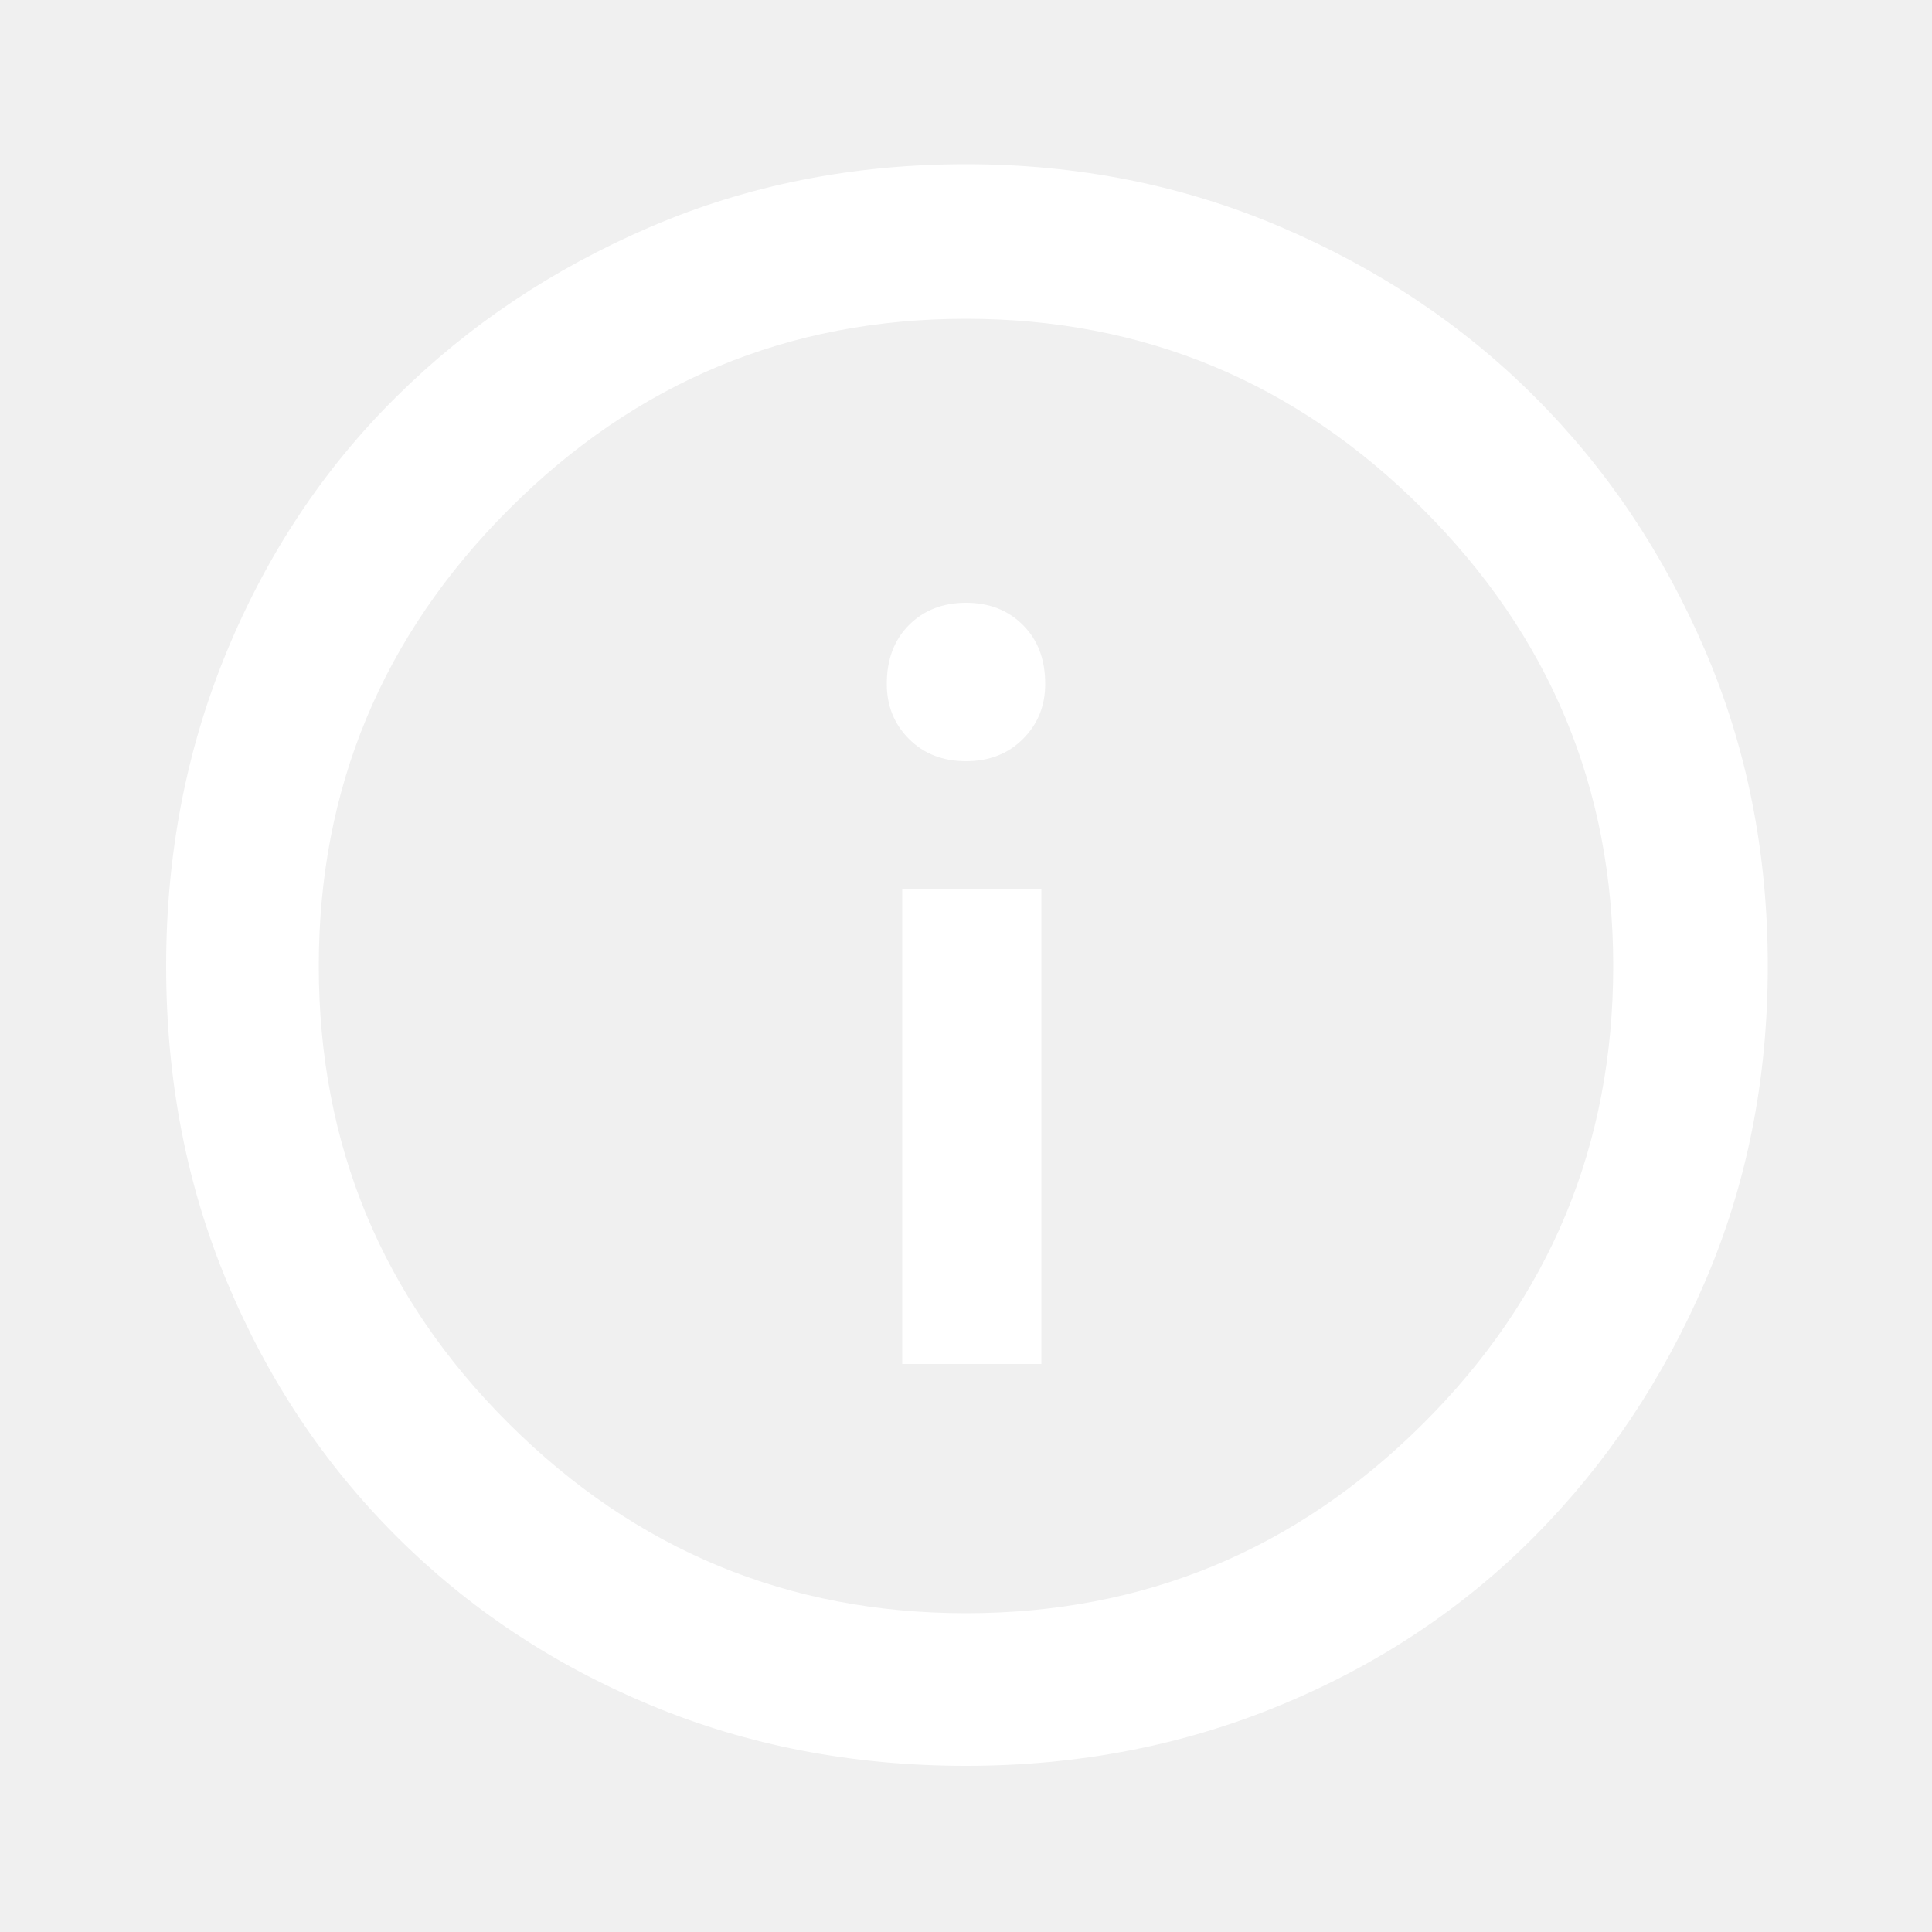
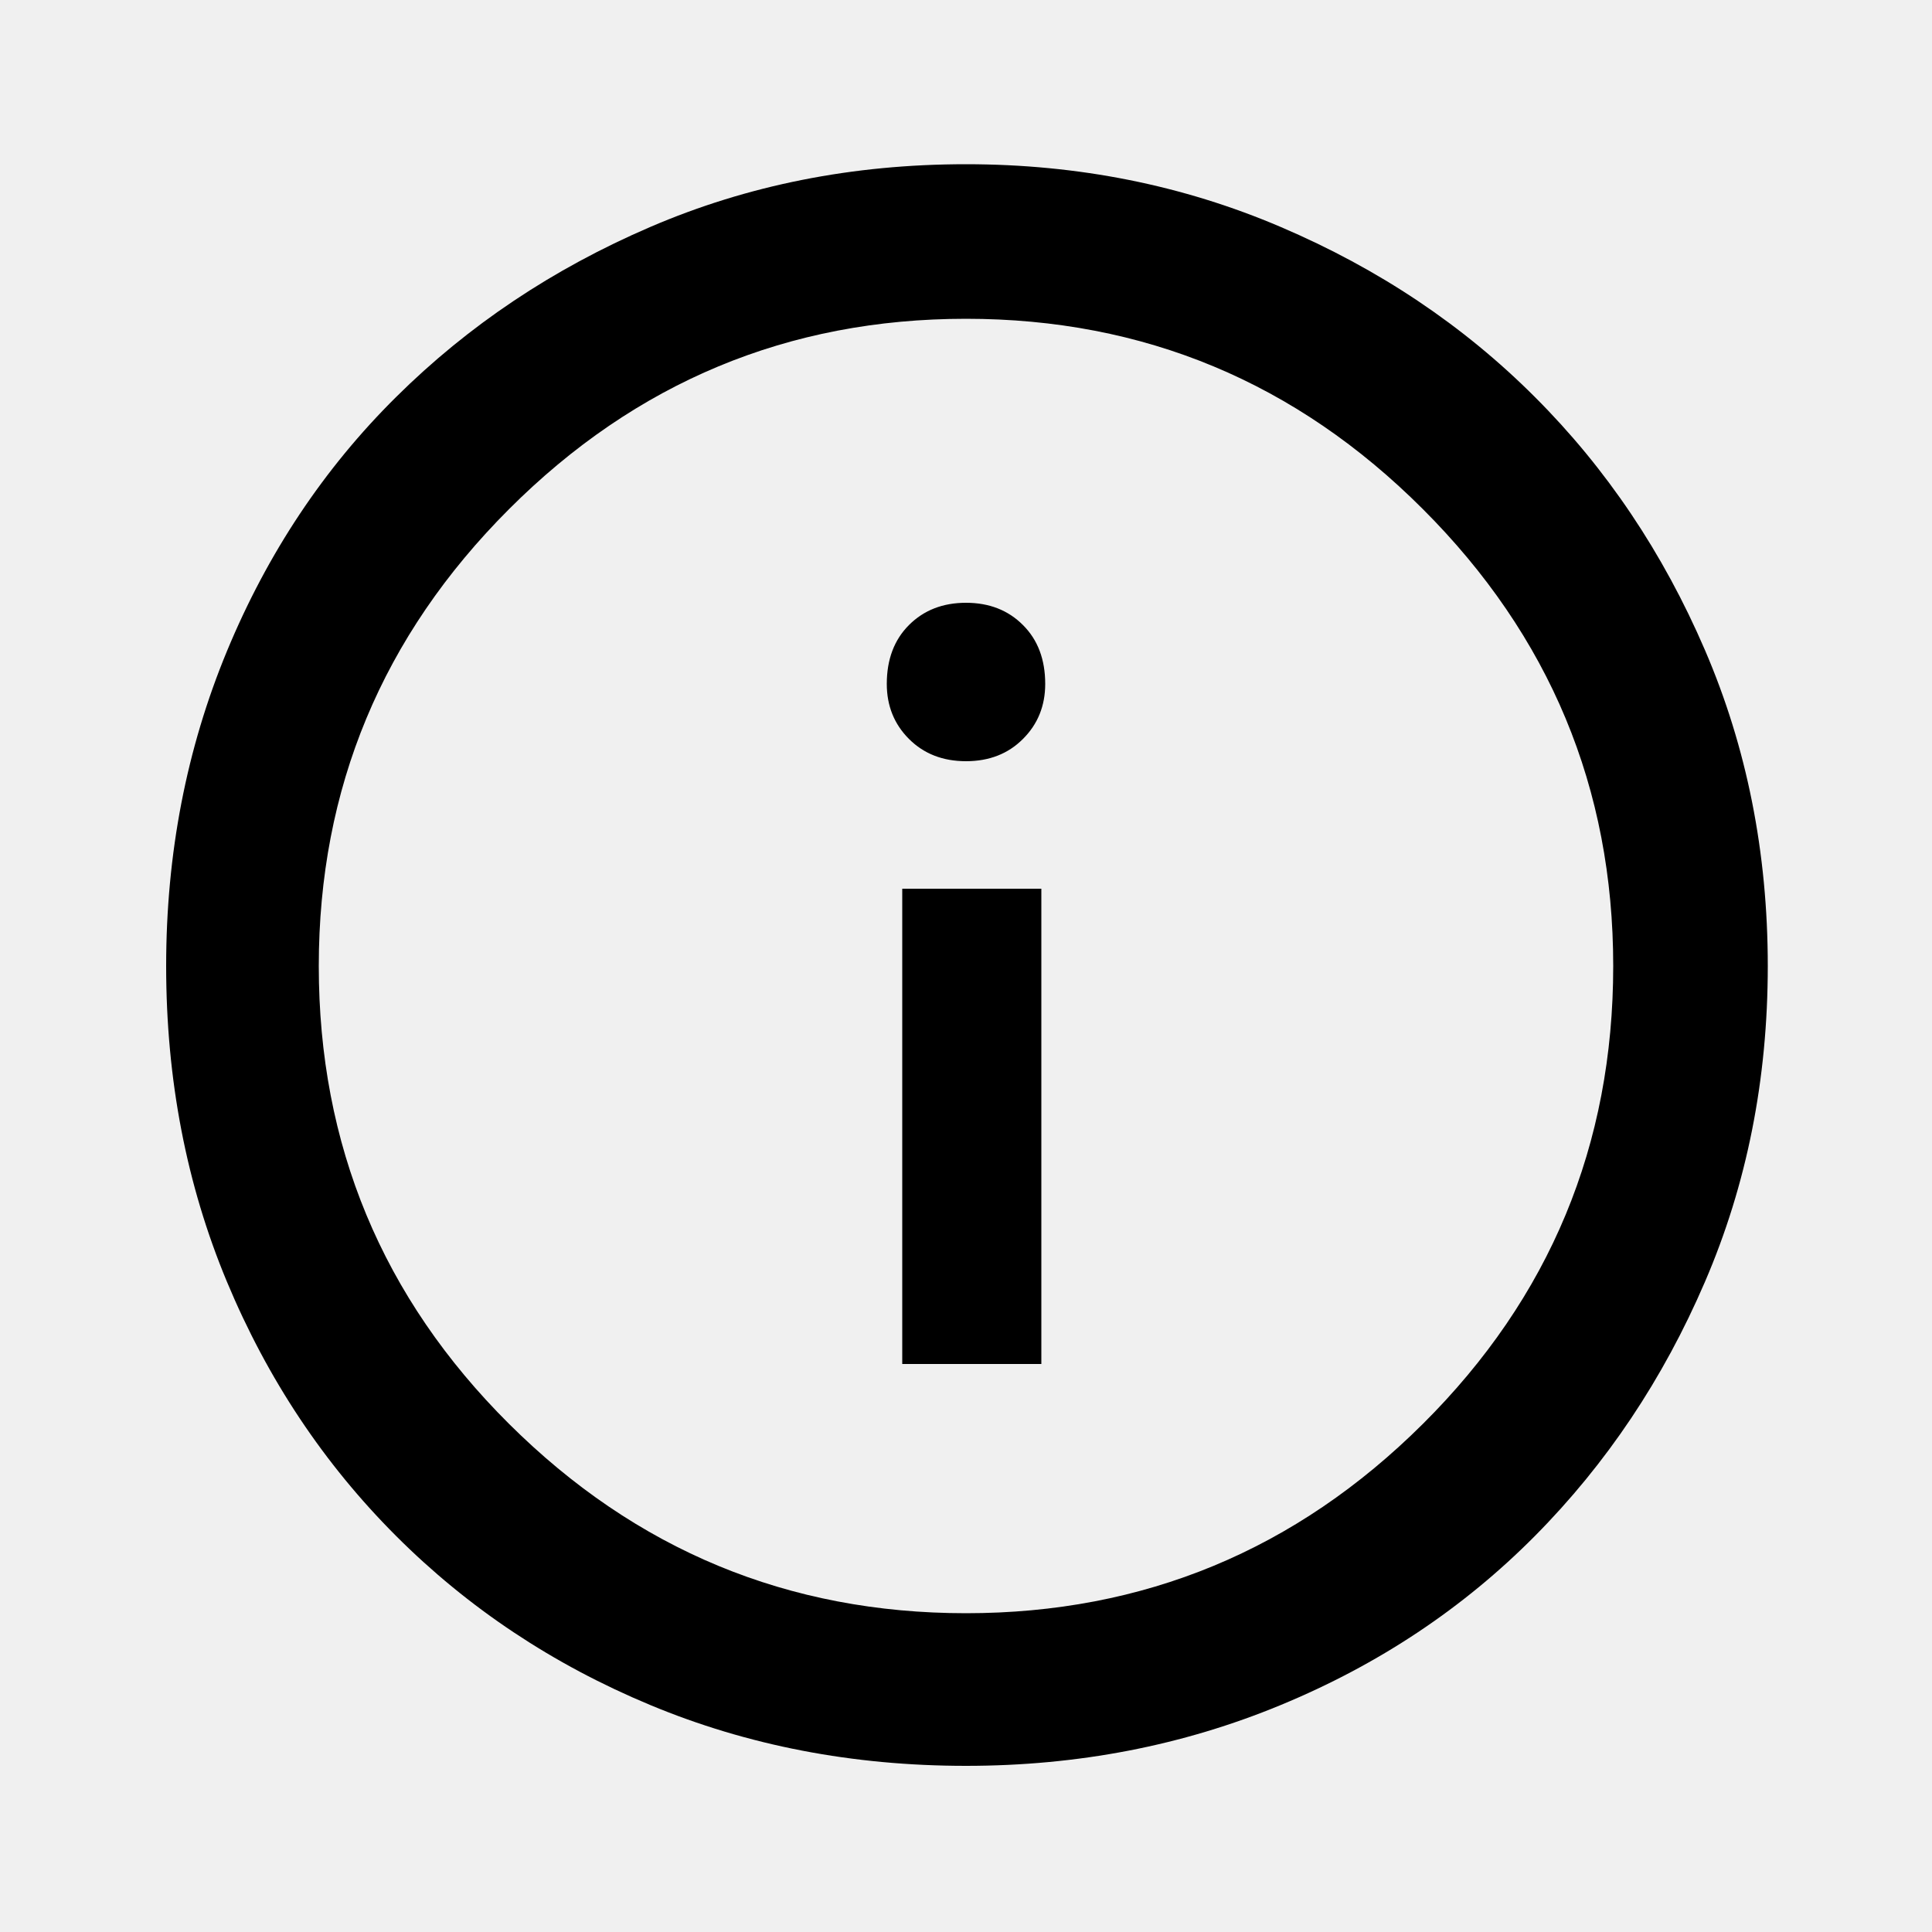
<svg xmlns="http://www.w3.org/2000/svg" width="20" height="20" viewBox="0 0 25 24" fill="none">
-   <path d="M11.675 17.15H13.475V11H11.675V17.15ZM12.5 9.35C12.8 9.35 13.046 9.254 13.237 9.062C13.429 8.871 13.525 8.633 13.525 8.35C13.525 8.033 13.429 7.779 13.237 7.588C13.046 7.396 12.8 7.3 12.5 7.3C12.2 7.3 11.954 7.396 11.762 7.588C11.571 7.779 11.475 8.033 11.475 8.35C11.475 8.633 11.571 8.871 11.762 9.062C11.954 9.254 12.2 9.35 12.5 9.35ZM12.5 22.35C11.033 22.35 9.671 22.087 8.412 21.562C7.154 21.038 6.058 20.308 5.125 19.375C4.192 18.442 3.462 17.346 2.937 16.087C2.412 14.829 2.15 13.467 2.15 12C2.15 10.55 2.412 9.192 2.937 7.925C3.462 6.658 4.192 5.562 5.125 4.638C6.058 3.712 7.154 2.979 8.412 2.438C9.671 1.896 11.033 1.625 12.5 1.625C13.95 1.625 15.308 1.896 16.575 2.438C17.842 2.979 18.937 3.712 19.862 4.638C20.787 5.562 21.521 6.654 22.062 7.912C22.604 9.171 22.875 10.533 22.875 12C22.875 13.467 22.604 14.829 22.062 16.087C21.521 17.346 20.787 18.442 19.862 19.375C18.937 20.308 17.842 21.038 16.575 21.562C15.308 22.087 13.95 22.35 12.5 22.35ZM12.5 20.375C14.8 20.375 16.771 19.558 18.412 17.925C20.054 16.292 20.875 14.317 20.875 12C20.875 9.7 20.054 7.729 18.412 6.088C16.771 4.446 14.8 3.625 12.5 3.625C10.2 3.625 8.229 4.446 6.587 6.088C4.946 7.729 4.125 9.7 4.125 12C4.125 14.317 4.946 16.292 6.587 17.925C8.229 19.558 10.2 20.375 12.5 20.375Z" fill="white" />
+   <path d="M11.675 17.15H13.475V11H11.675V17.15ZM12.5 9.35C12.8 9.35 13.046 9.254 13.237 9.062C13.429 8.871 13.525 8.633 13.525 8.35C13.525 8.033 13.429 7.779 13.237 7.588C13.046 7.396 12.8 7.3 12.5 7.3C12.2 7.3 11.954 7.396 11.762 7.588C11.571 7.779 11.475 8.033 11.475 8.35C11.475 8.633 11.571 8.871 11.762 9.062C11.954 9.254 12.2 9.35 12.5 9.35ZM12.5 22.35C11.033 22.35 9.671 22.087 8.412 21.562C7.154 21.038 6.058 20.308 5.125 19.375C4.192 18.442 3.462 17.346 2.937 16.087C2.412 14.829 2.15 13.467 2.15 12C2.15 10.55 2.412 9.192 2.937 7.925C3.462 6.658 4.192 5.562 5.125 4.638C6.058 3.712 7.154 2.979 8.412 2.438C9.671 1.896 11.033 1.625 12.5 1.625C13.95 1.625 15.308 1.896 16.575 2.438C17.842 2.979 18.937 3.712 19.862 4.638C20.787 5.562 21.521 6.654 22.062 7.912C22.604 9.171 22.875 10.533 22.875 12C22.875 13.467 22.604 14.829 22.062 16.087C21.521 17.346 20.787 18.442 19.862 19.375C18.937 20.308 17.842 21.038 16.575 21.562C15.308 22.087 13.95 22.35 12.5 22.35ZM12.5 20.375C14.8 20.375 16.771 19.558 18.412 17.925C20.054 16.292 20.875 14.317 20.875 12C20.875 9.7 20.054 7.729 18.412 6.088C16.771 4.446 14.8 3.625 12.5 3.625C10.2 3.625 8.229 4.446 6.587 6.088C4.946 7.729 4.125 9.7 4.125 12C4.125 14.317 4.946 16.292 6.587 17.925C8.229 19.558 10.2 20.375 12.5 20.375Z" fill="currentColor" />
</svg>
